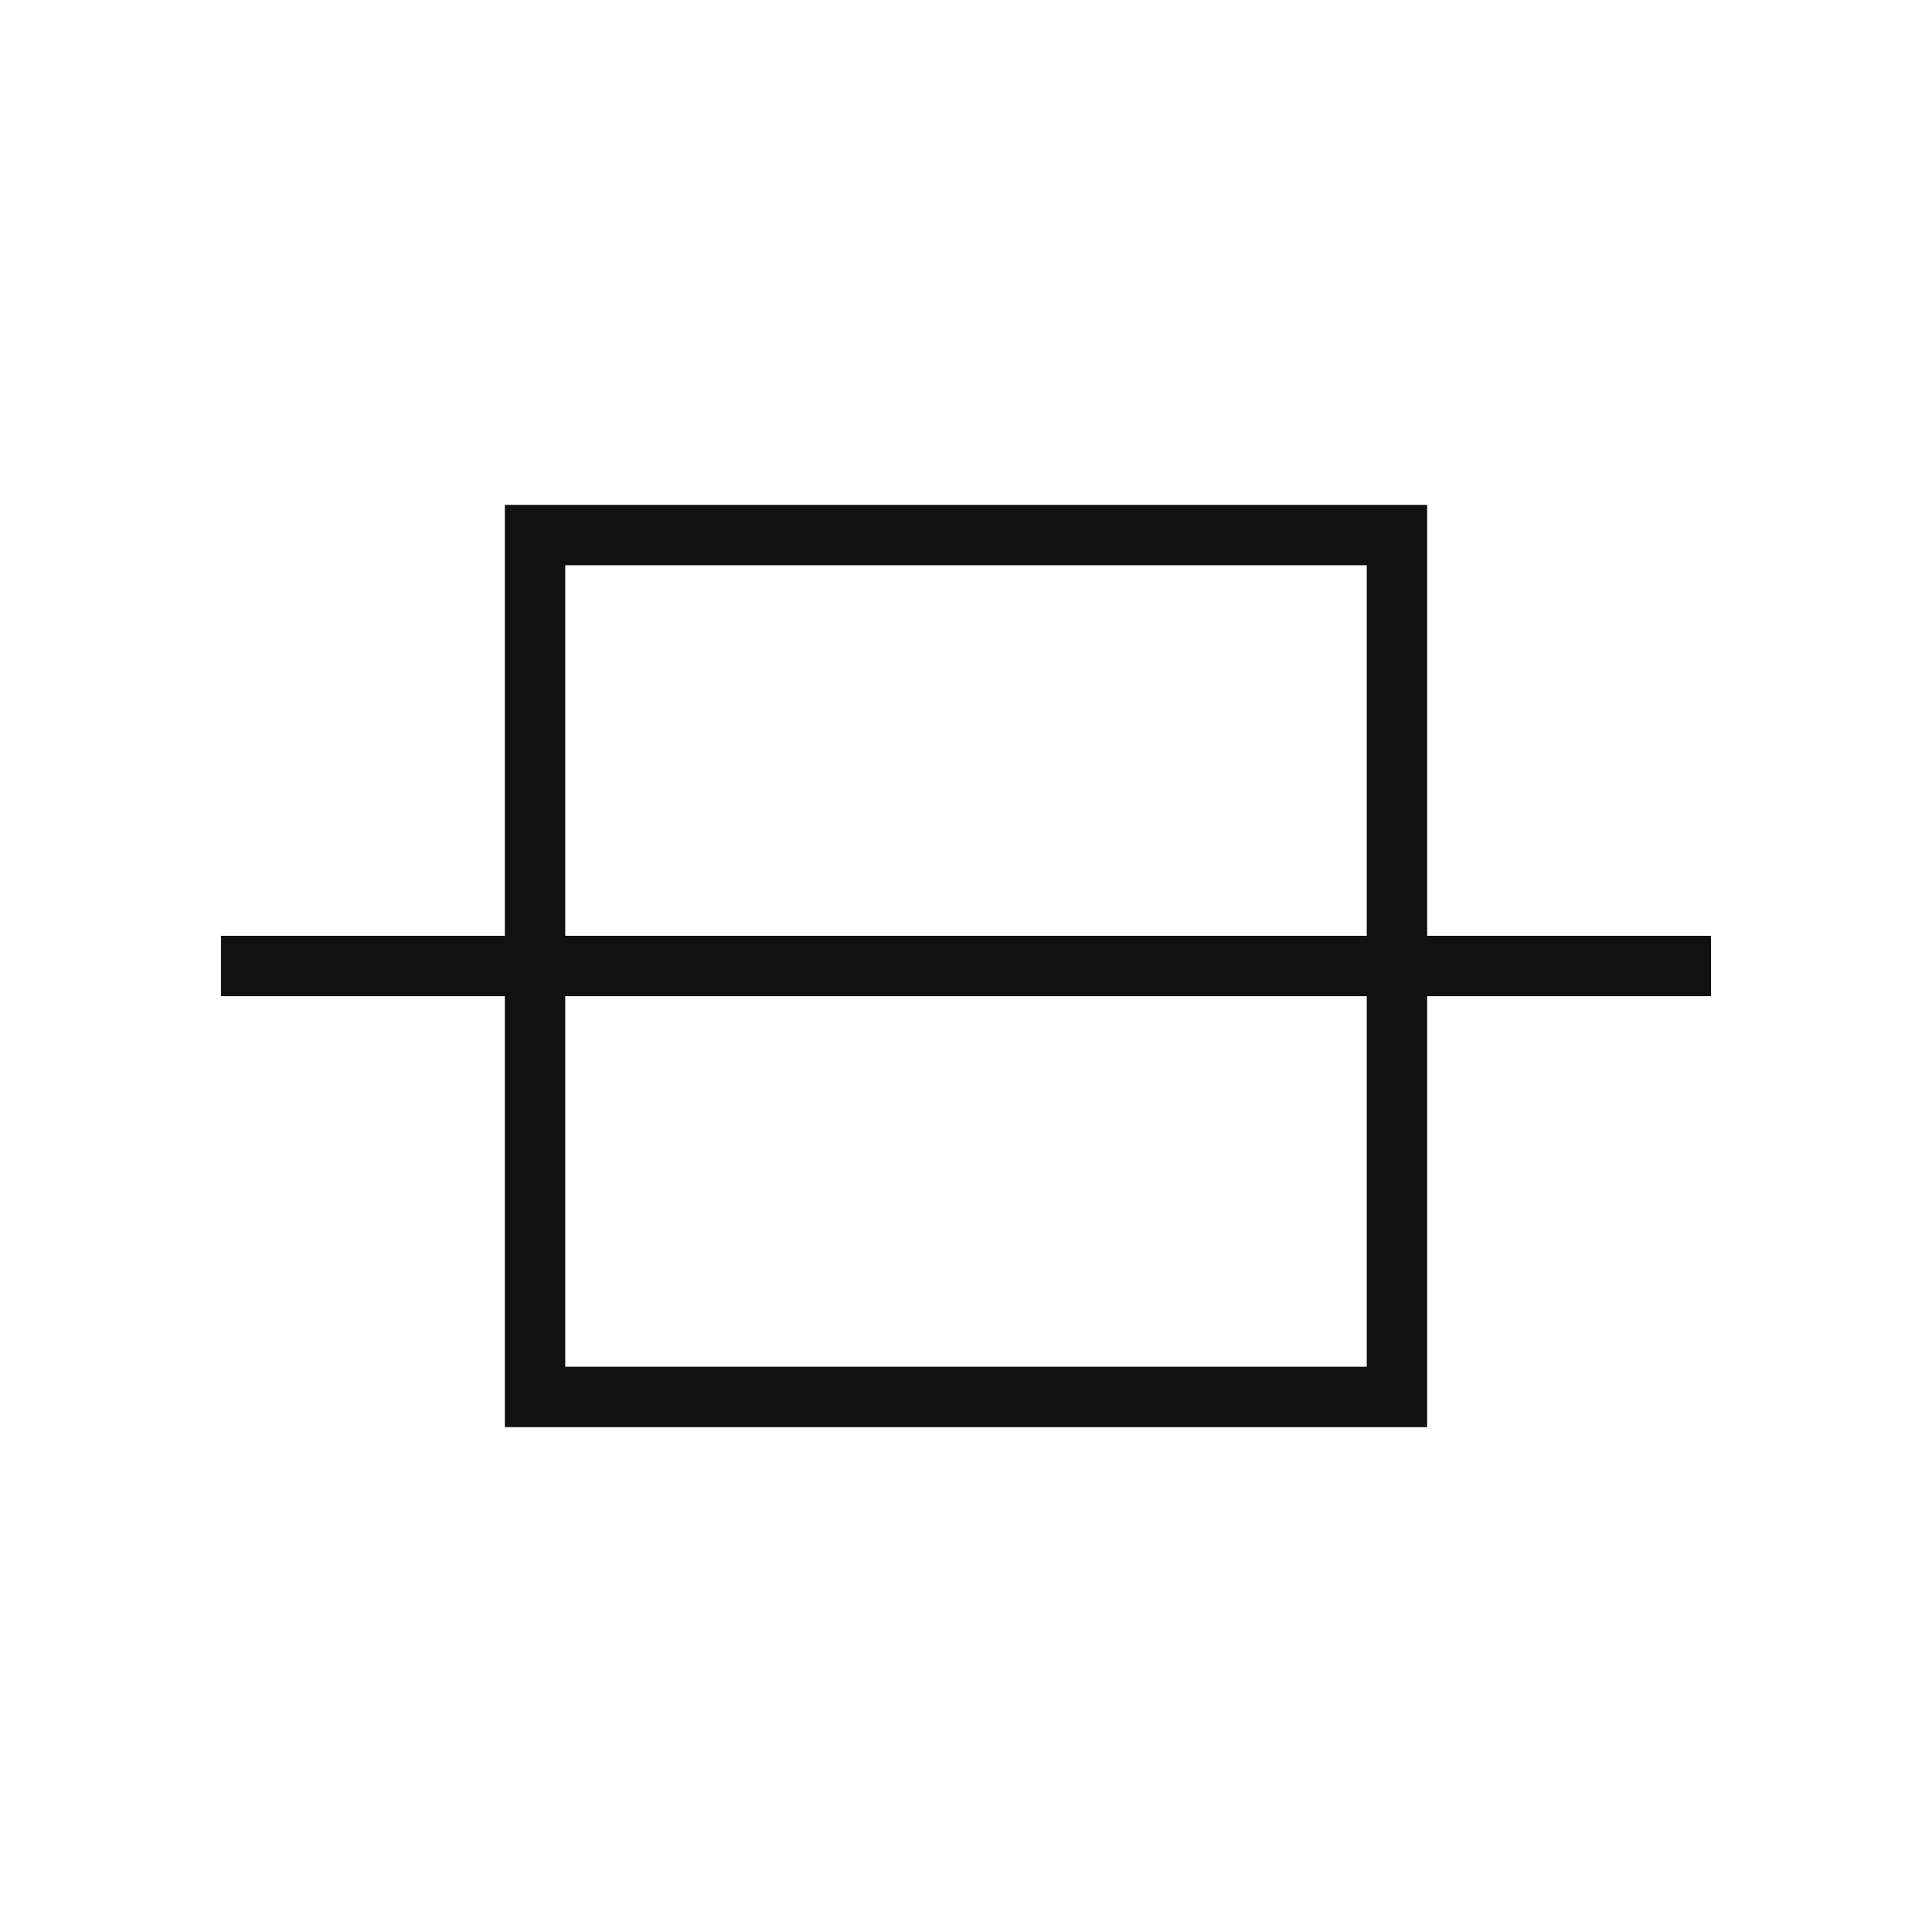
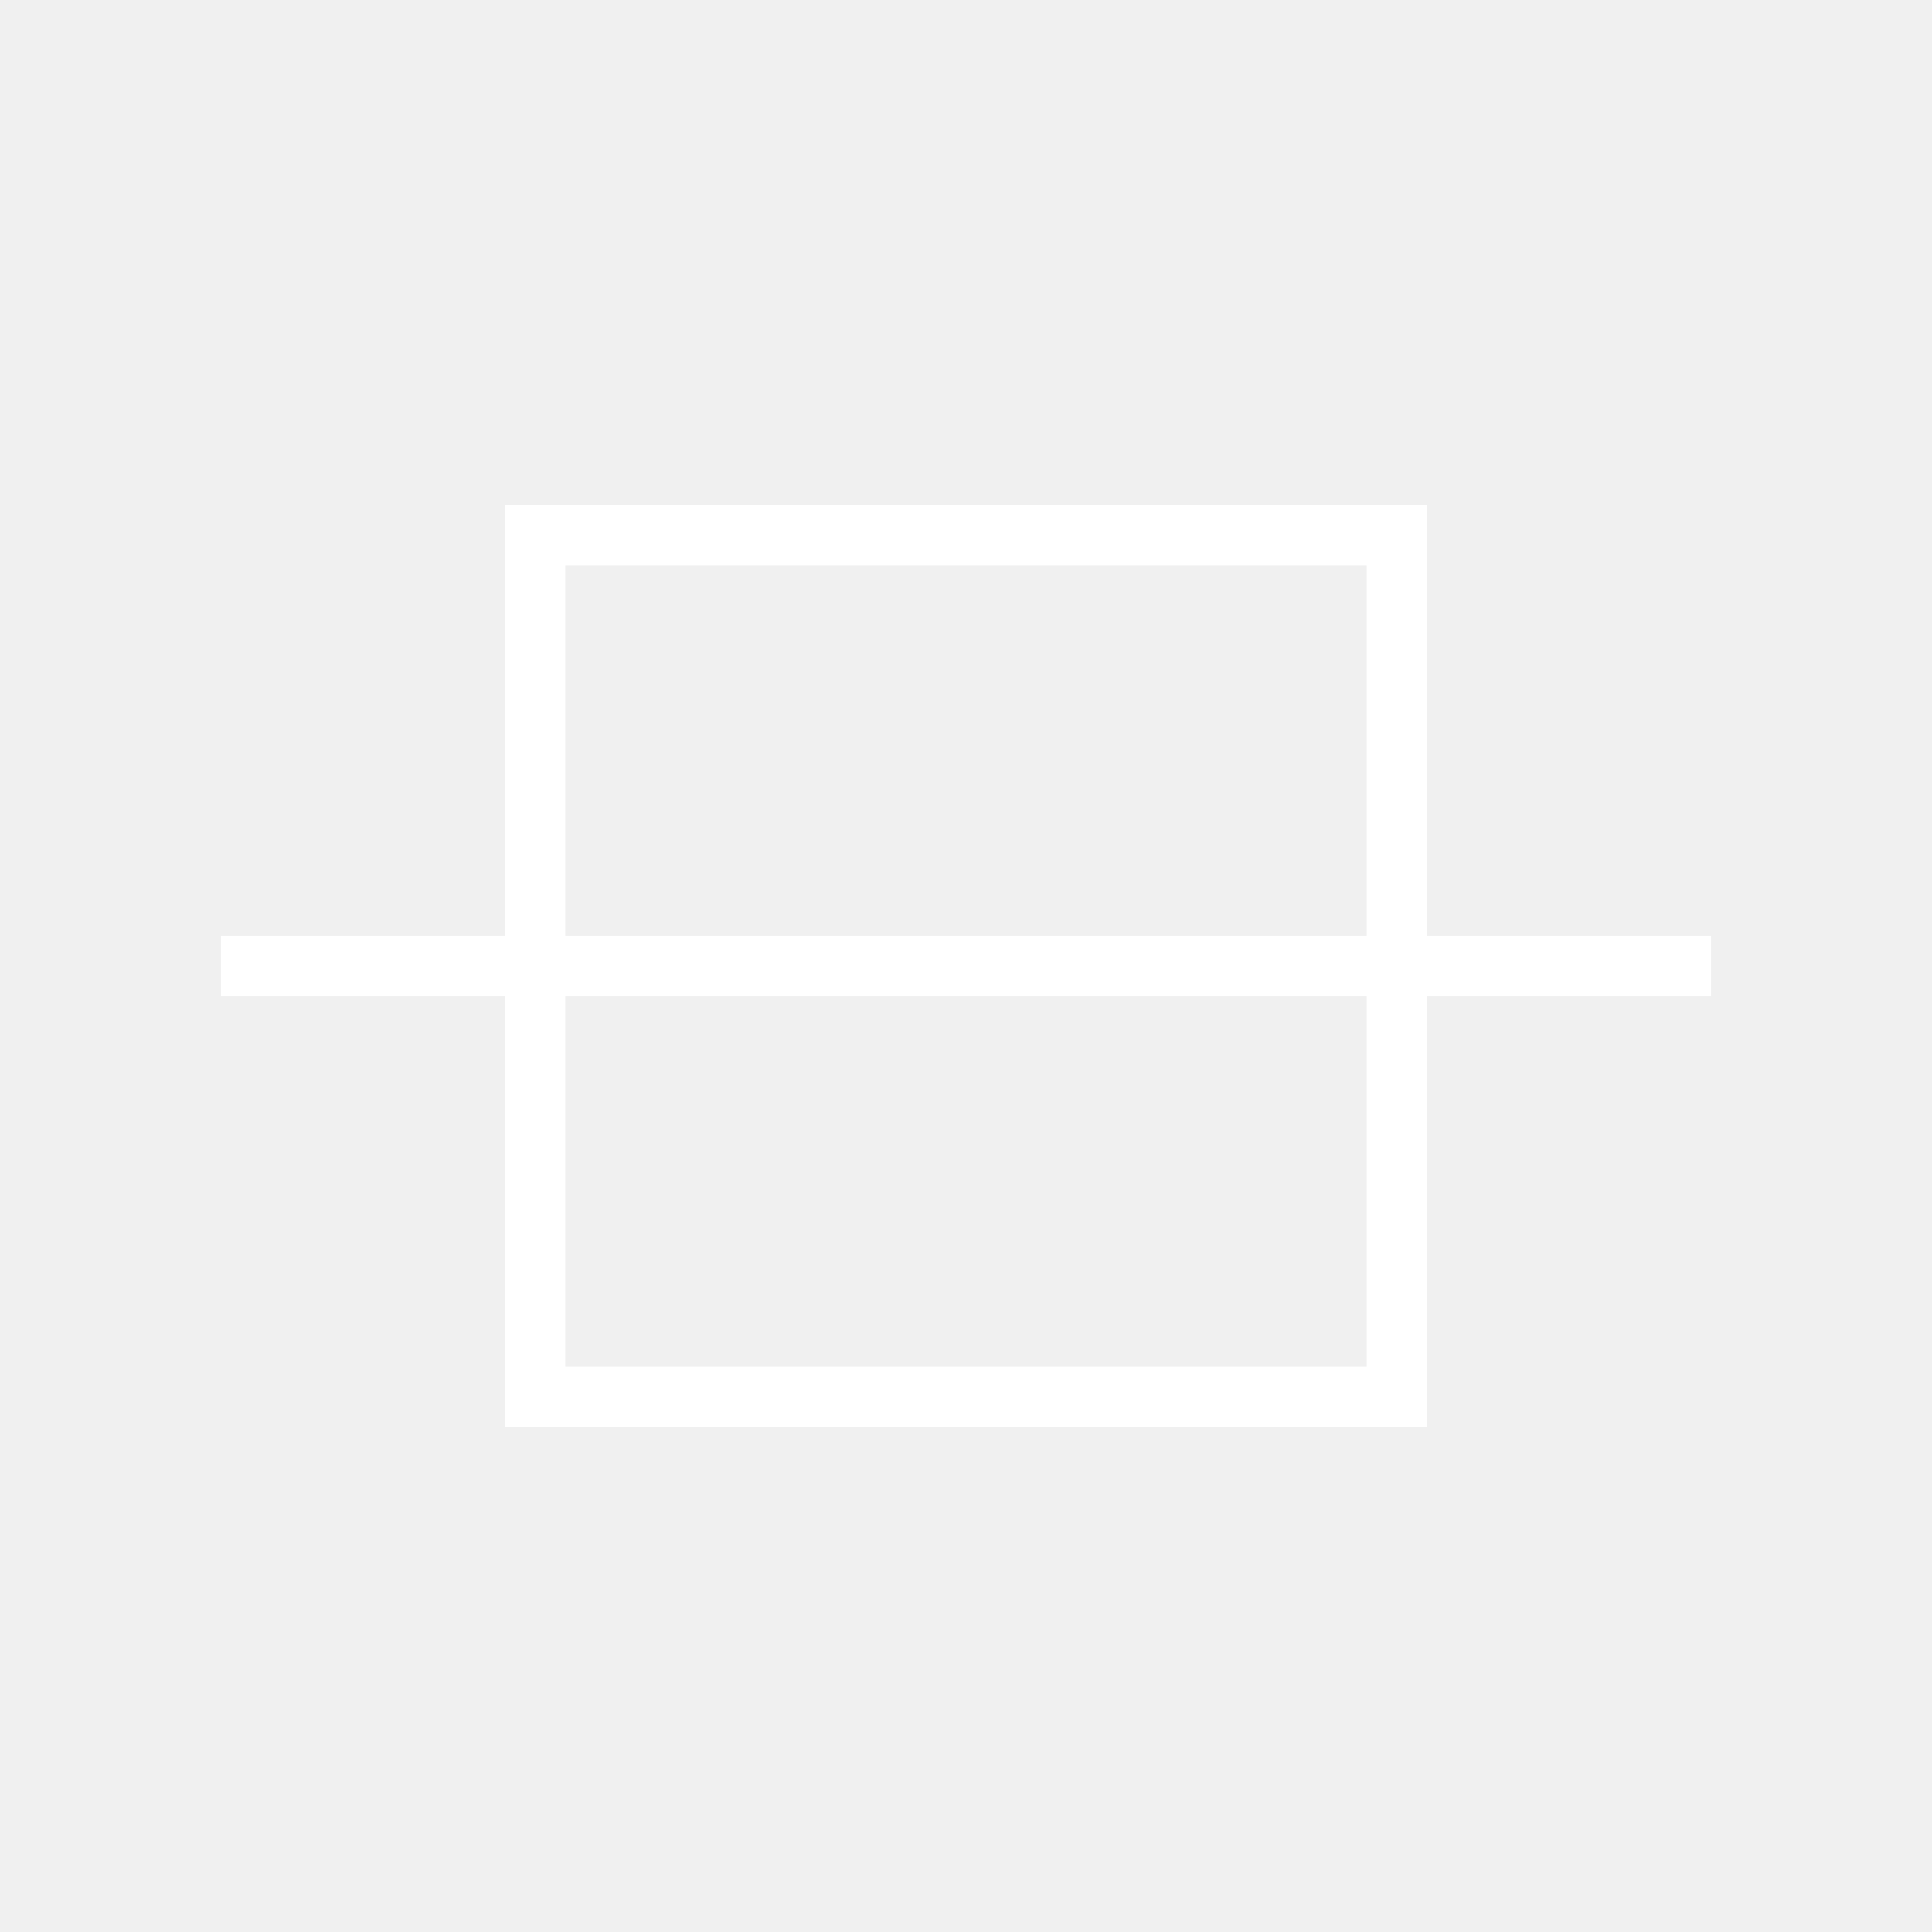
<svg xmlns="http://www.w3.org/2000/svg" width="1024" height="1024" viewBox="0 0 1024 1024" role="img" aria-labelledby="title desc">
-   <rect width="1024" height="1024" fill="#ffffff" />
-   <g fill="none" stroke="#111111" stroke-width="32" stroke-linecap="square" stroke-linejoin="miter">
+   <g fill="none" stroke="#ffffff" stroke-width="32" stroke-linecap="square" stroke-linejoin="miter">
    <rect x="283.591" y="283.591" width="456.818" height="456.818" />
    <path d="M133.12 512H890.88" />
  </g>
</svg>
